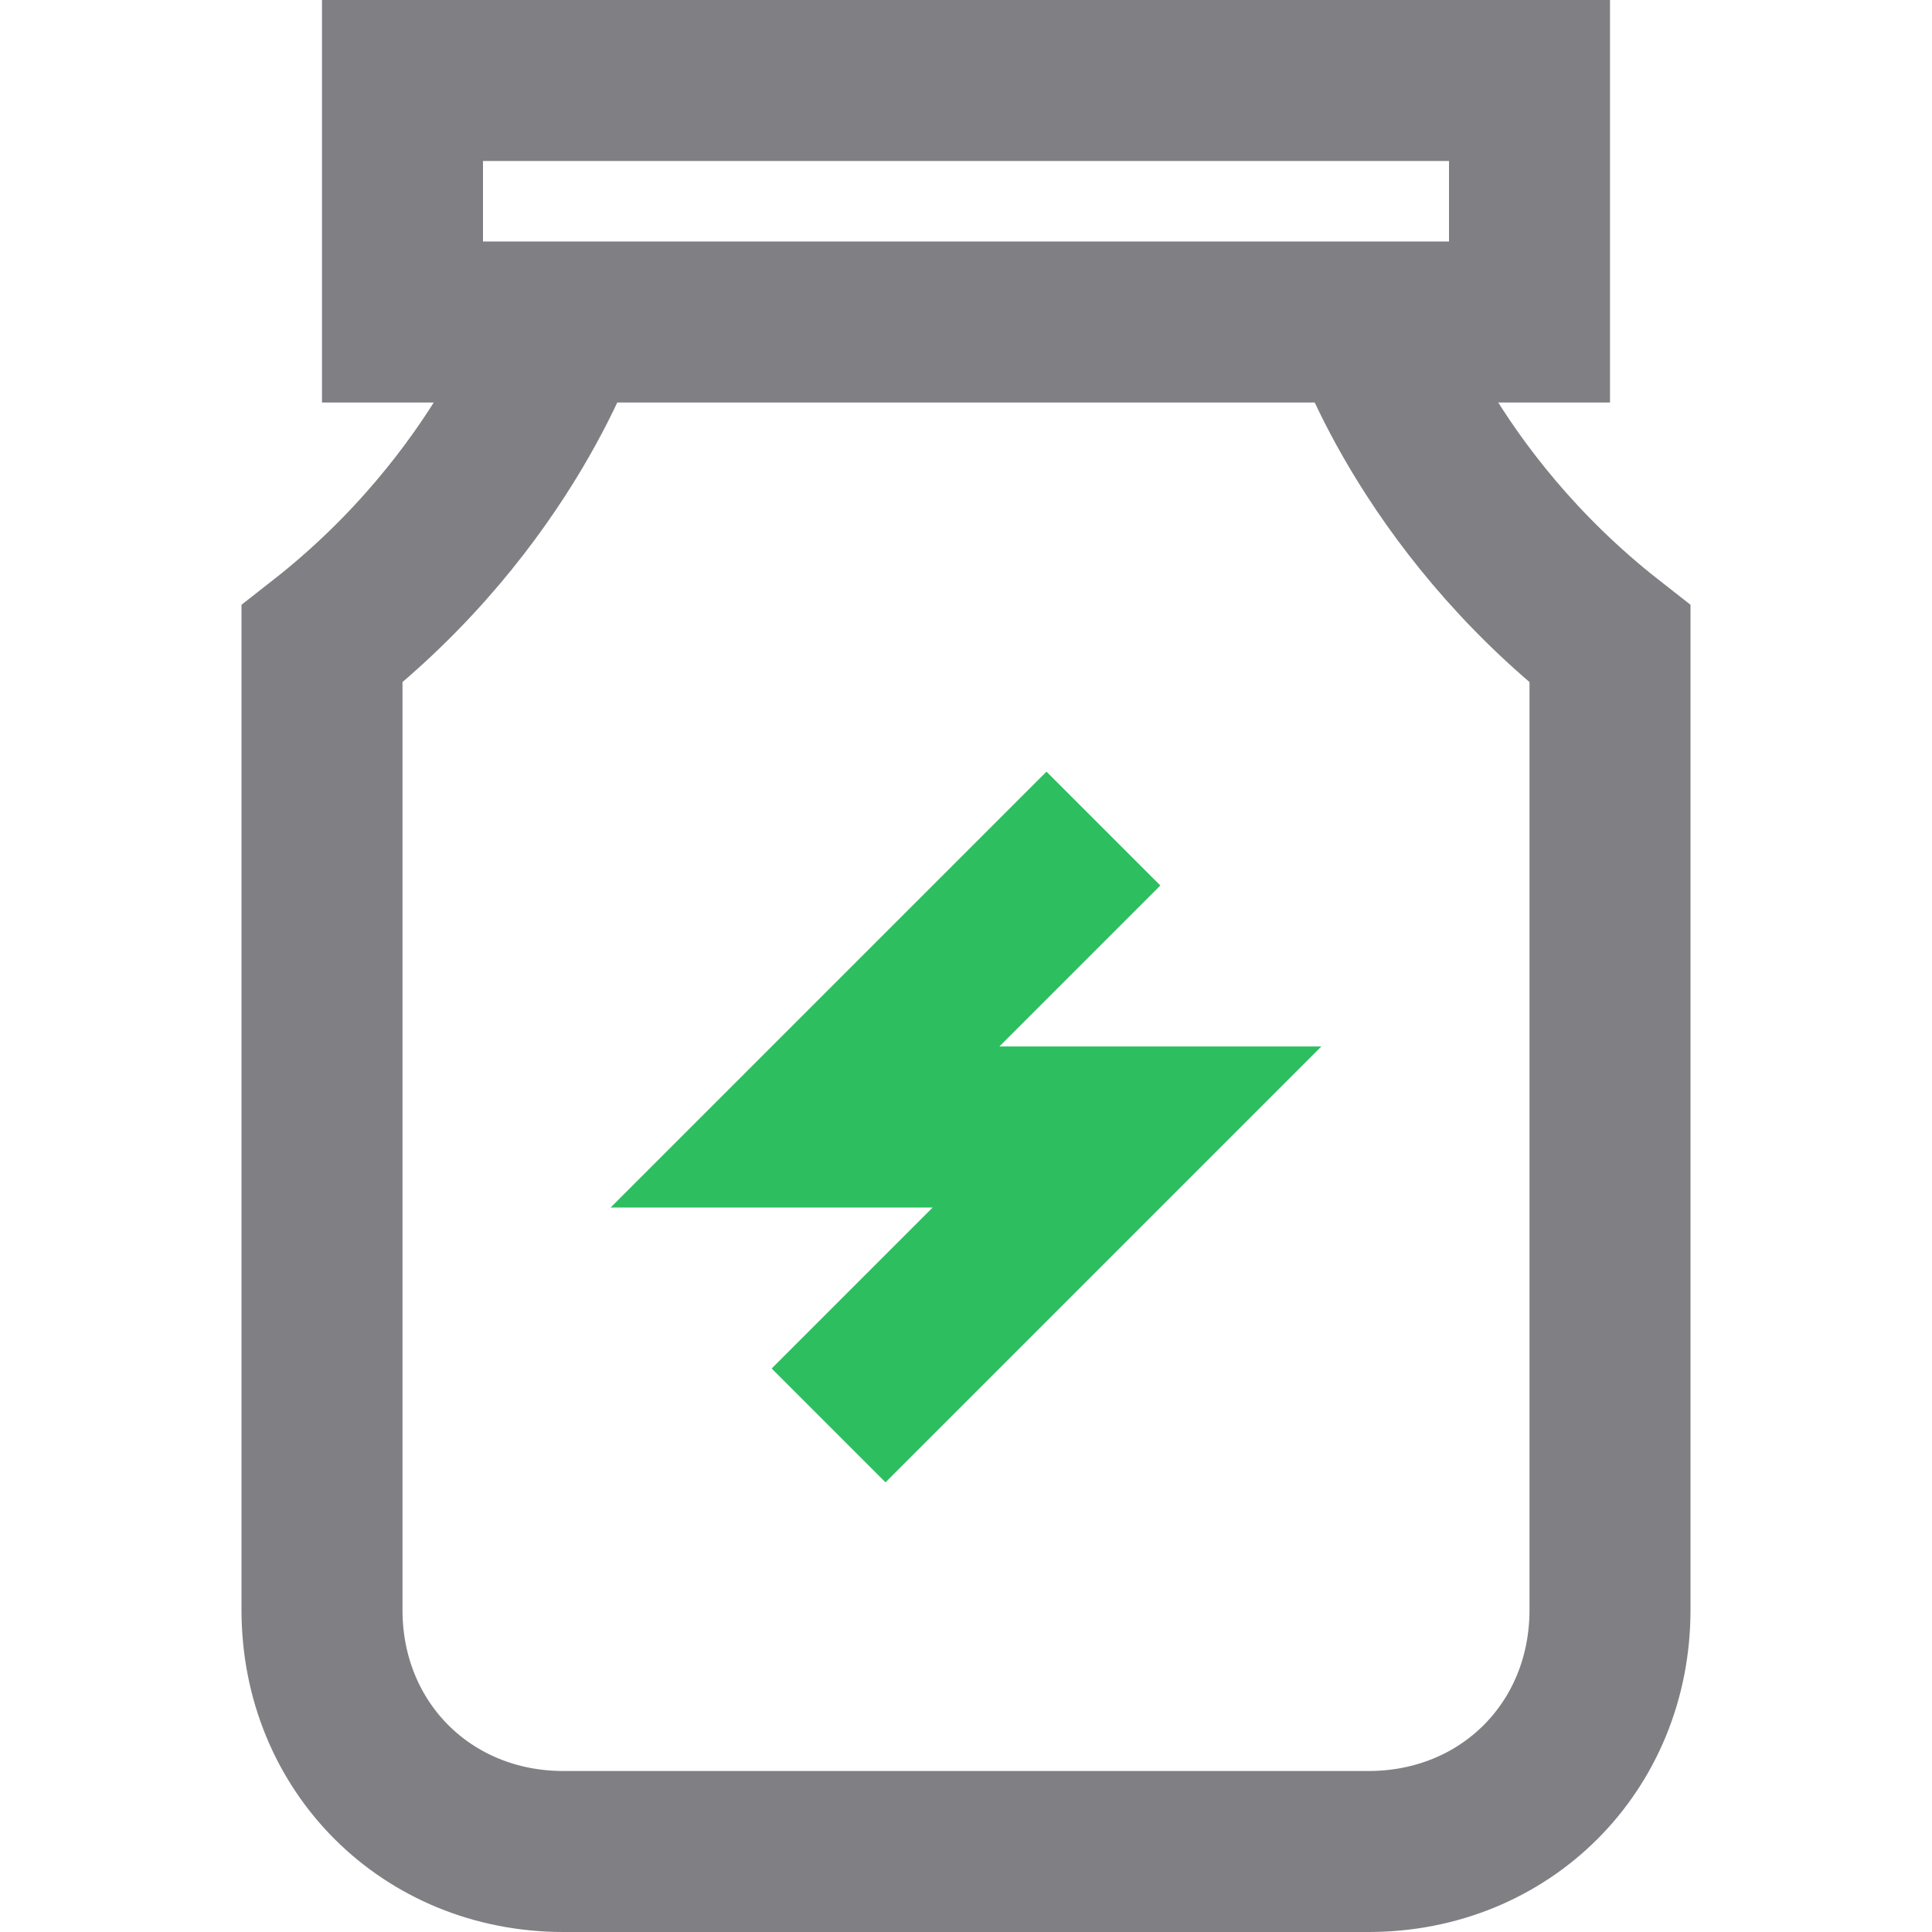
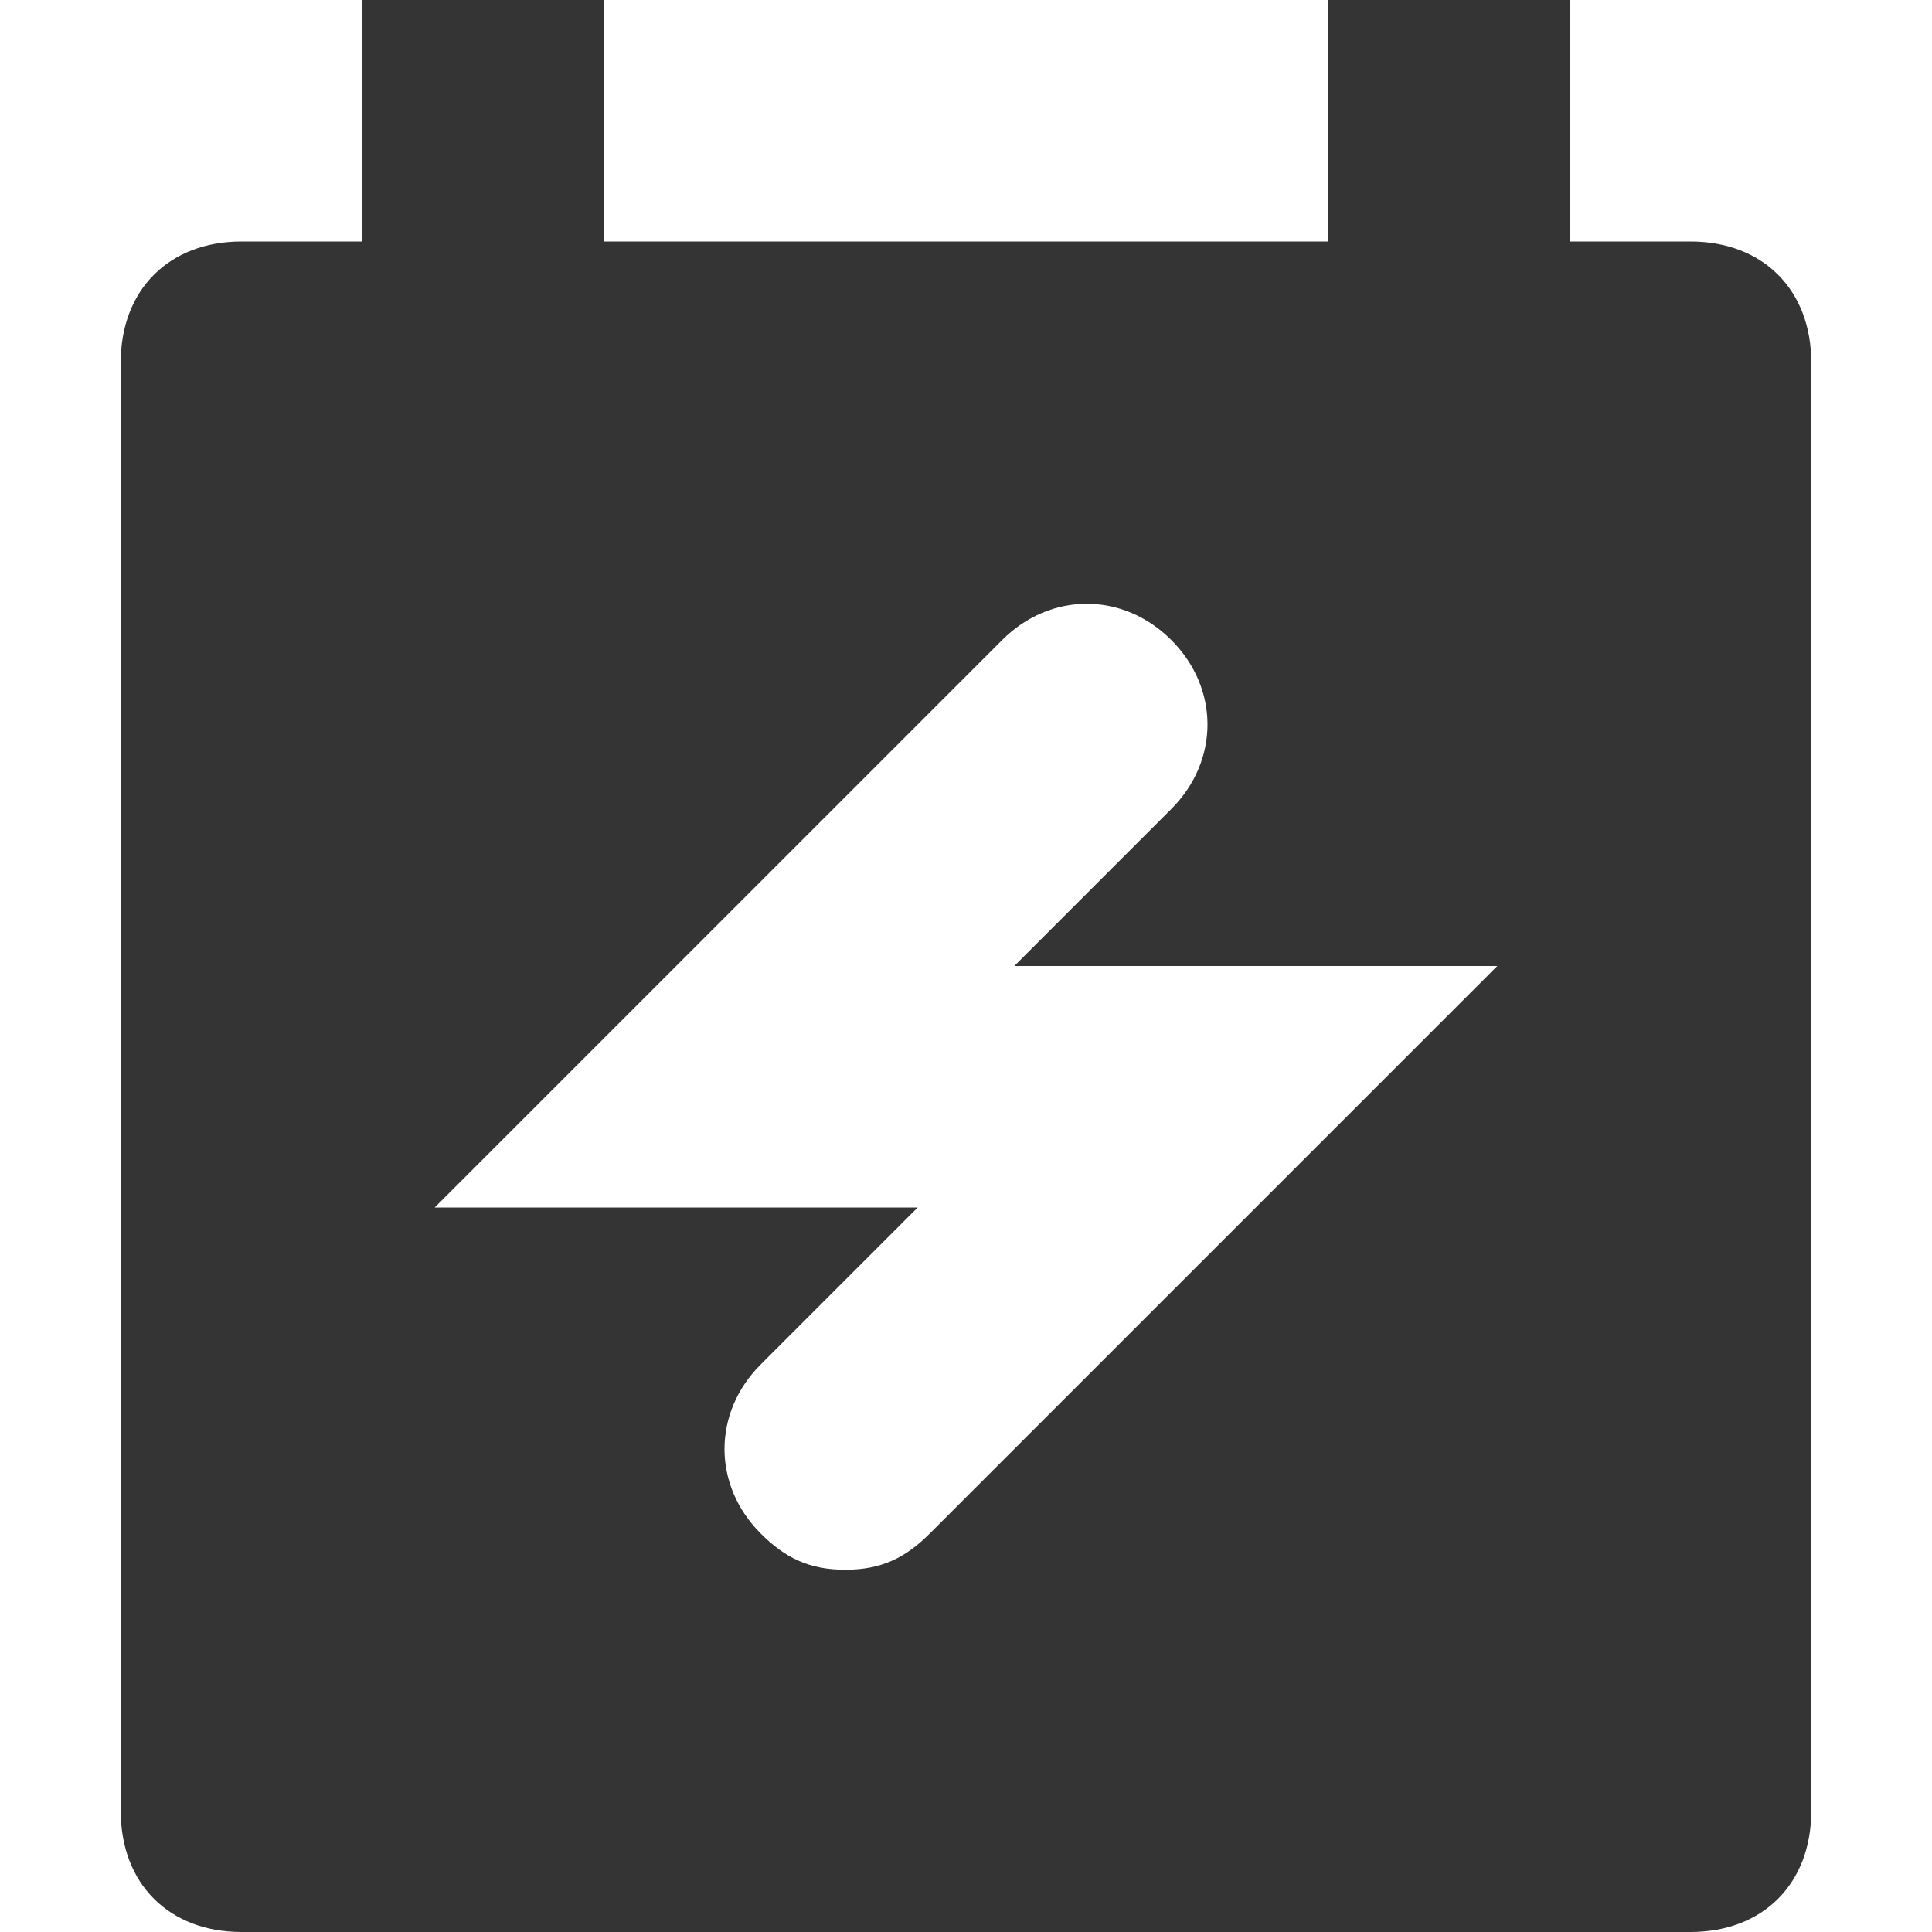
- <svg xmlns="http://www.w3.org/2000/svg" version="1.1" id="Livello_1" x="0px" y="0px" viewBox="0 0 24 24" style="enable-background:new 0 0 24 24;" xml:space="preserve">
-   <style type="text/css">
- 	.st0{fill:none;stroke:#2DBE60;stroke-width:2;stroke-linecap:square;stroke-miterlimit:10;}
- 	.st1{fill:none;stroke:#807F83;stroke-width:2;stroke-miterlimit:10;}
- 	.st2{fill:none;stroke:#807F83;stroke-width:2;stroke-linecap:square;stroke-miterlimit:10;}
- </style>
-   <g transform="translate(0, 0)">
-     <polyline class="st0" points="13,11 10,14 14,14 11,17  " />
-     <path class="st1" d="M7,4c0,0-0.7,2.2-3,4c0,1.9,0,12,0,12c0,1.7,1.3,3,3,3h10c1.7,0,3-1.3,3-3c0,0,0-10.1,0-12c-2.3-1.8-3-4-3-4" />
-     <rect x="5" y="1" class="st2" width="14" height="3" />
+ <svg xmlns="http://www.w3.org/2000/svg" x="0px" y="0px" width="16px" height="16px" viewBox="0 0 16 16">
+   <g>
+     <path fill="#343434" d="M14,2h-1V0h-2v2H5V0H3v2H2C1.4,2,1,2.4,1,3v12c0,0.6,0.4,1,1,1h12c0.6,0,1-0.4,1-1V3C15,2.4,14.6,2,14,2z  M7.7,12.7C7.5,12.9,7.3,13,7,13s-0.5-0.1-0.7-0.3c-0.4-0.4-0.4-1,0-1.4L7.6,10h-4l4.7-4.7c0.4-0.4,1-0.4,1.4,0s0.4,1,0,1.4L8.4,8h4 L7.7,12.7z" />
  </g>
</svg>
